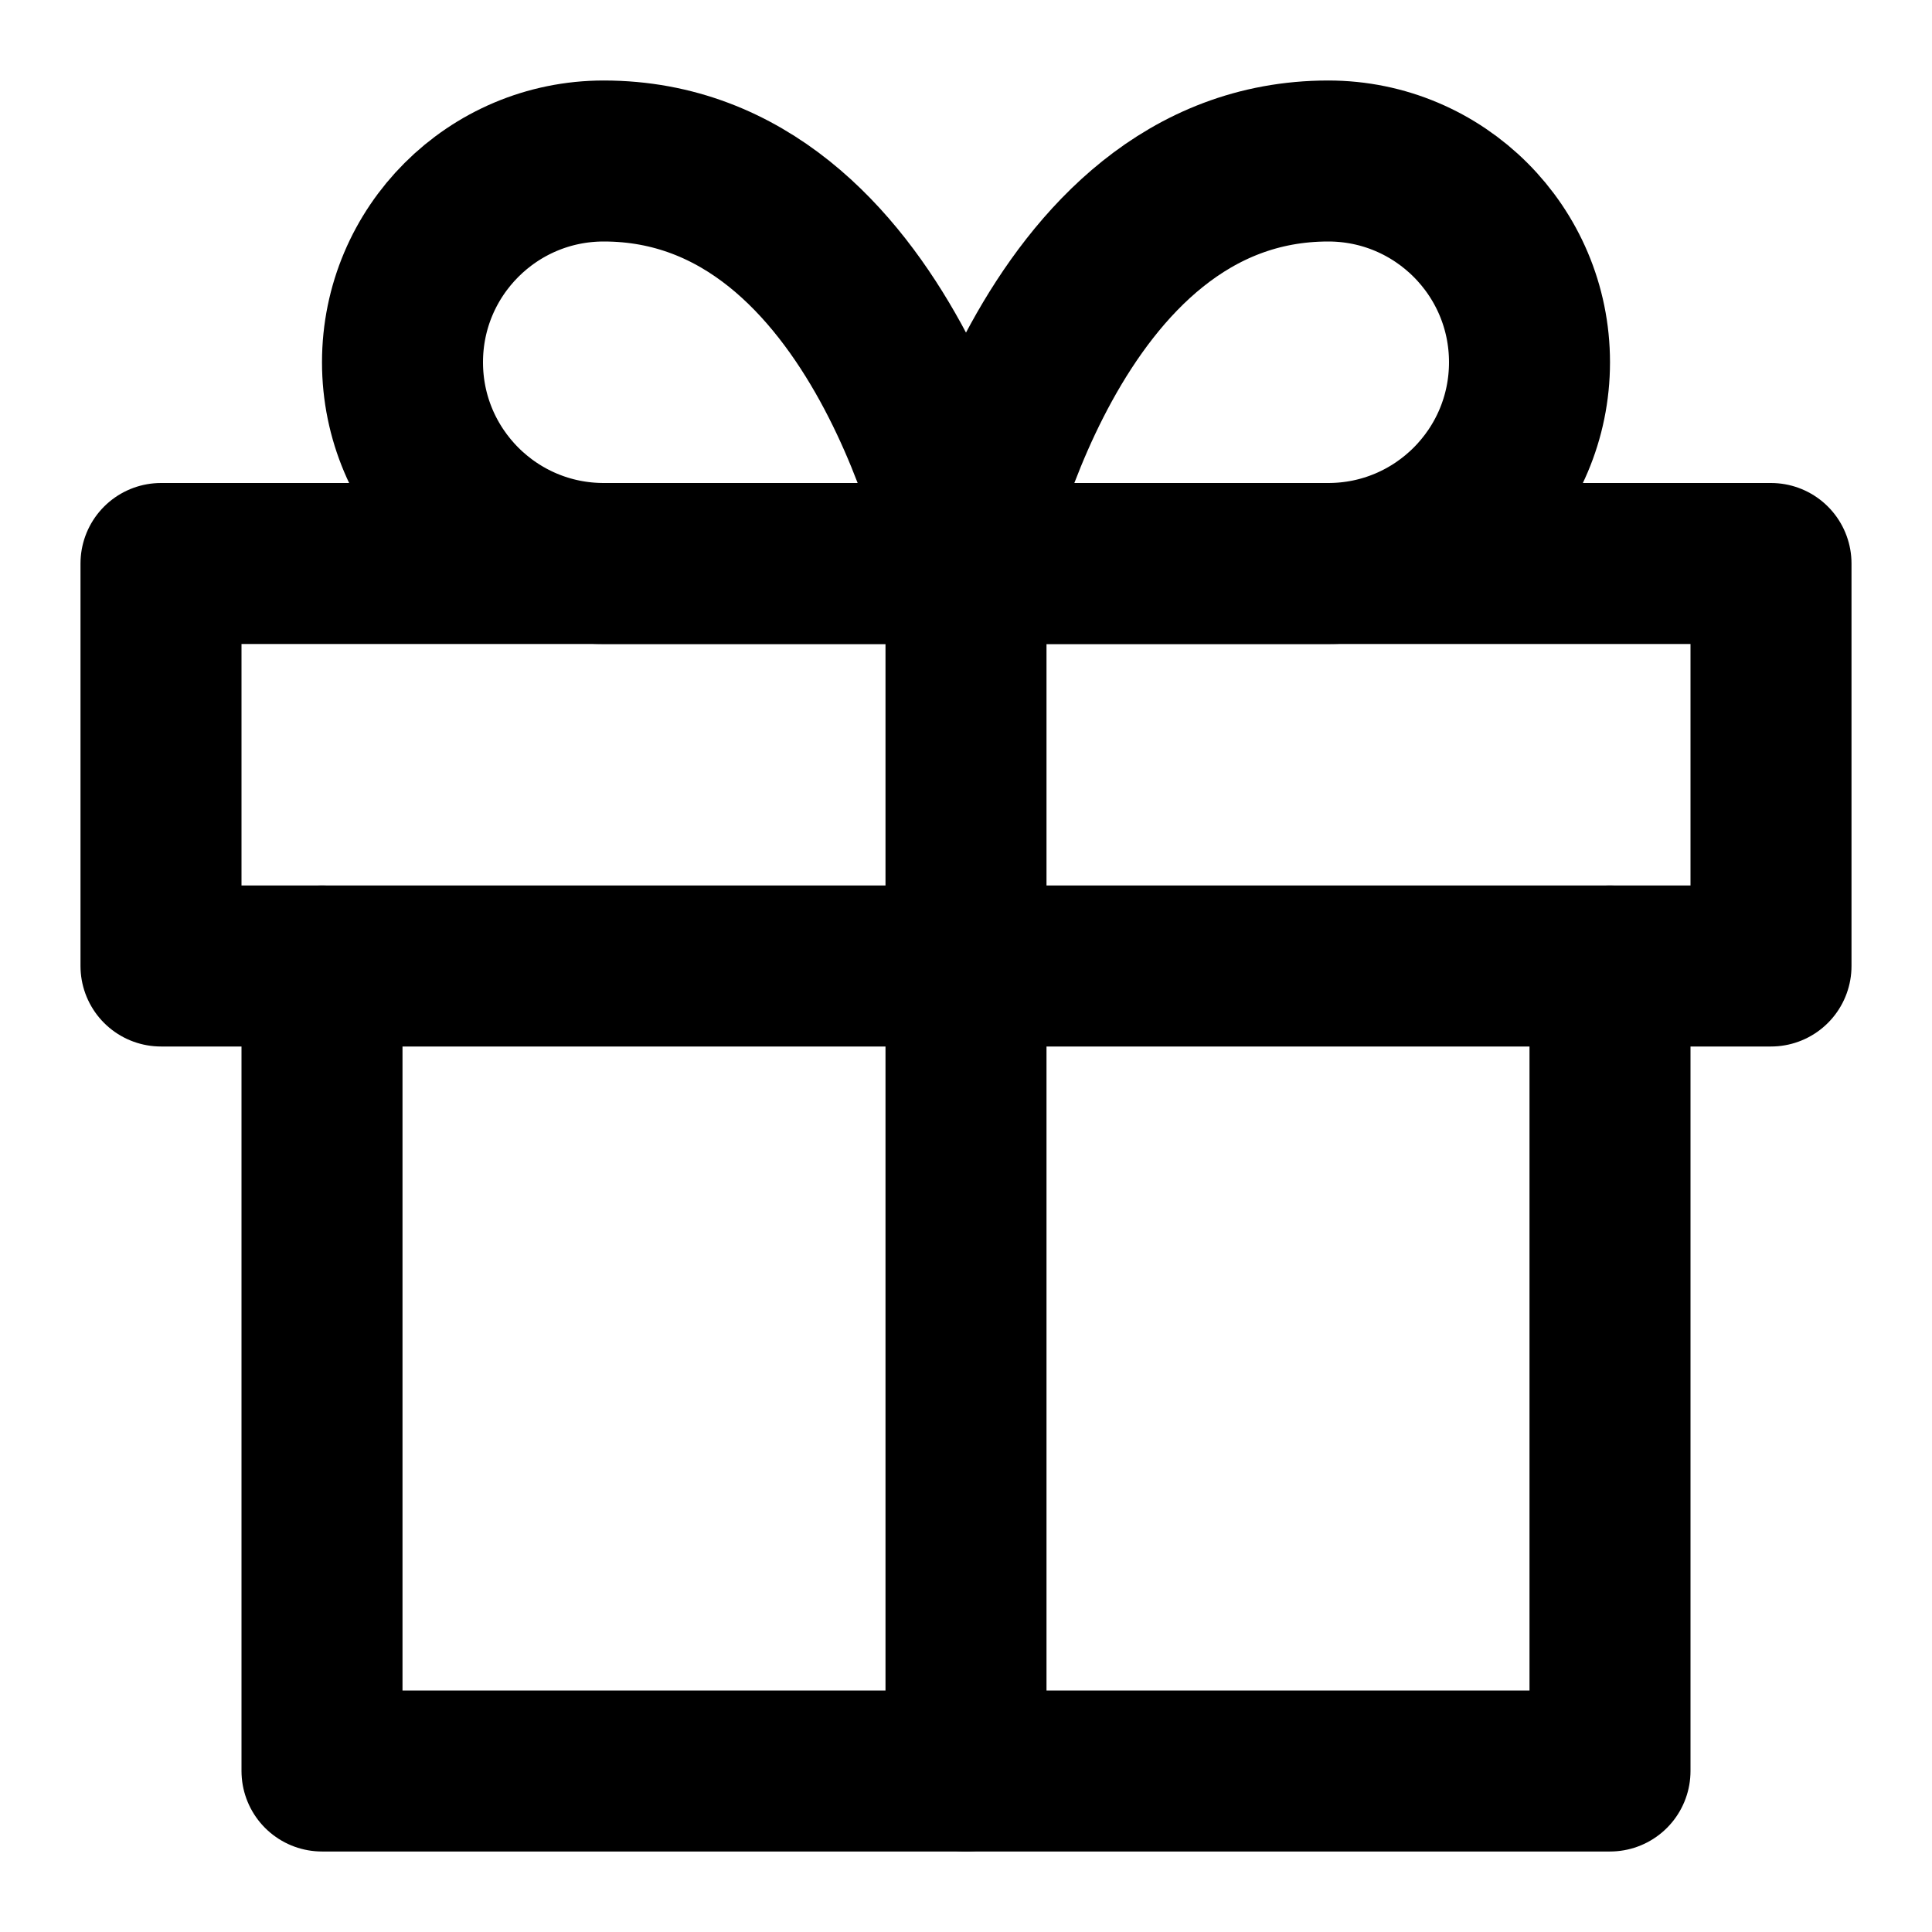
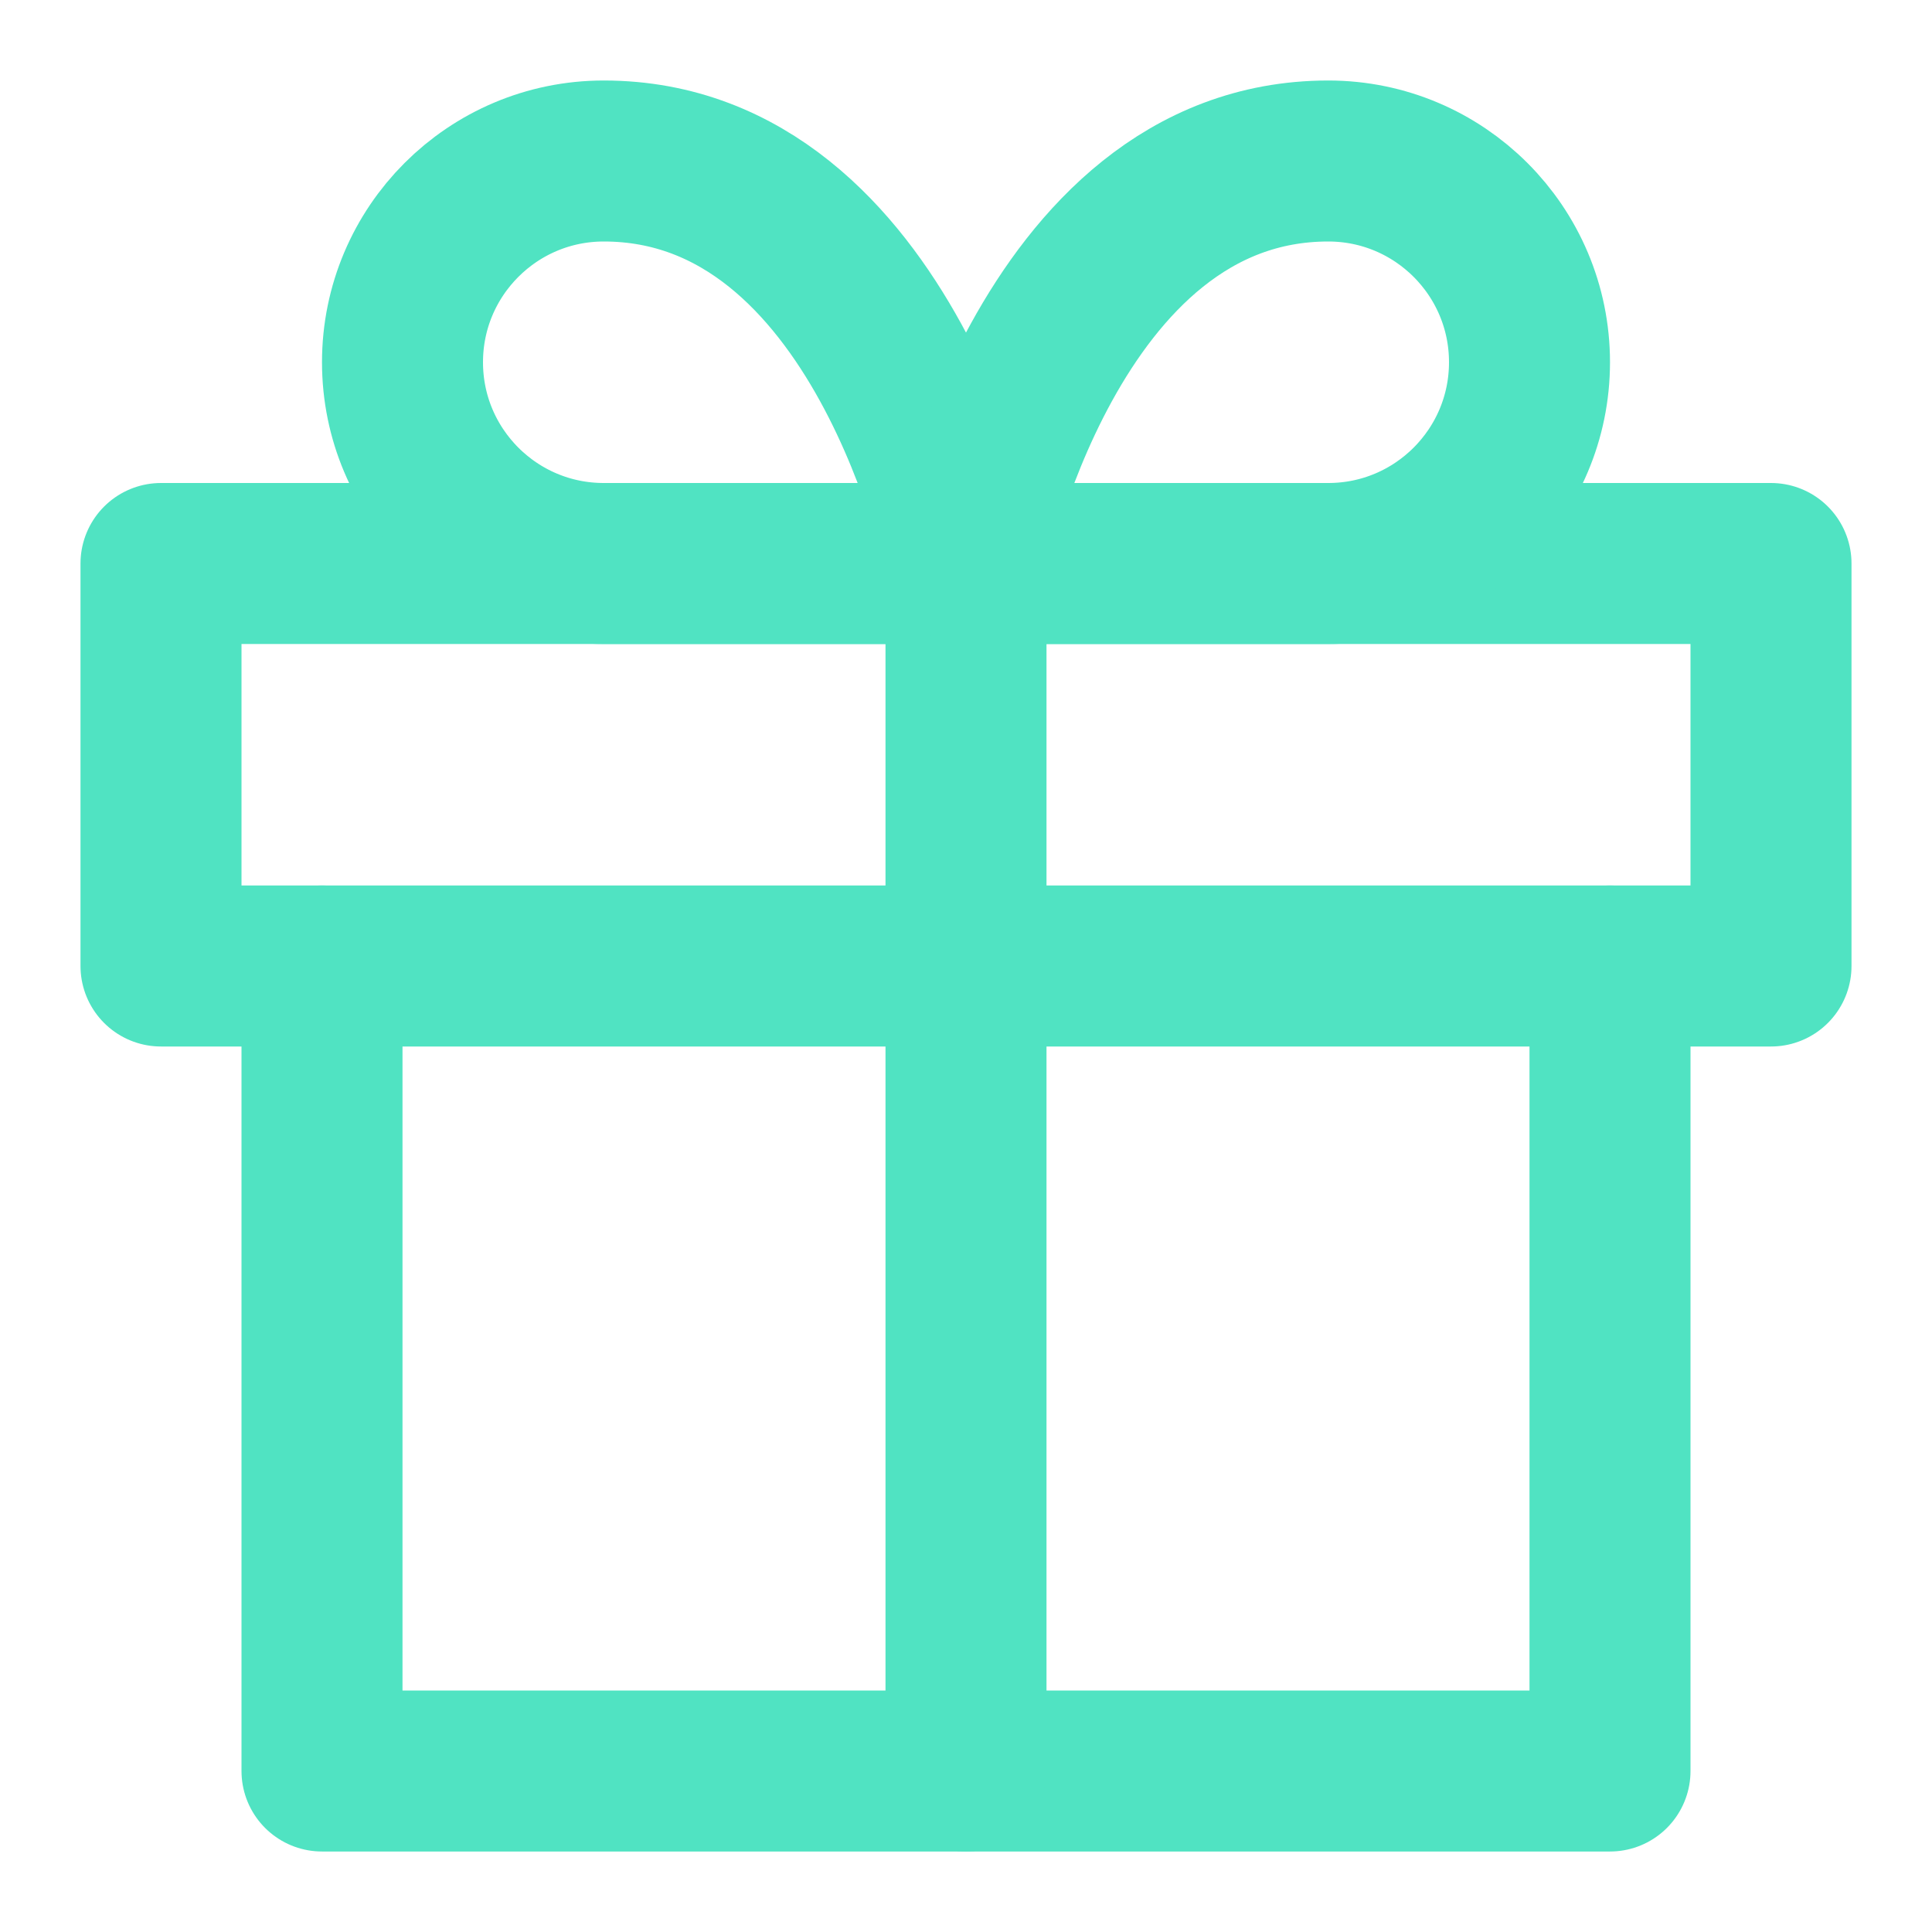
<svg viewBox="0 0 24 24" width="20" height="20" stroke="currentColor" stroke-width="2" fill="none" stroke-linecap="round" stroke-linejoin="round" class="css-i6dzq1">
-   <polyline points="20 12 20 22 4 22 4 12" />
-   <rect x="2" y="7" width="20" height="5" />
-   <line x1="12" y1="22" x2="12" y2="7" />
-   <path d="M12 7H7.5a2.5 2.5 0 0 1 0-5C11 2 12 7 12 7z" />
-   <path d="M12 7h4.5a2.5 2.5 0 0 0 0-5C13 2 12 7 12 7z" />
+   <polyline stroke="#50E3C2" points="20 12 20 22 4 22 4 12" />
+   <rect stroke="#50E3C2" x="2" y="7" width="20" height="5" />
+   <line stroke="#50E3C2" x1="12" y1="22" x2="12" y2="7" />
+   <path stroke="#50E3C2" d="M12 7H7.5a2.5 2.5 0 0 1 0-5C11 2 12 7 12 7z" />
+   <path stroke="#50E3C2" d="M12 7h4.5a2.5 2.5 0 0 0 0-5C13 2 12 7 12 7z" />
</svg>
